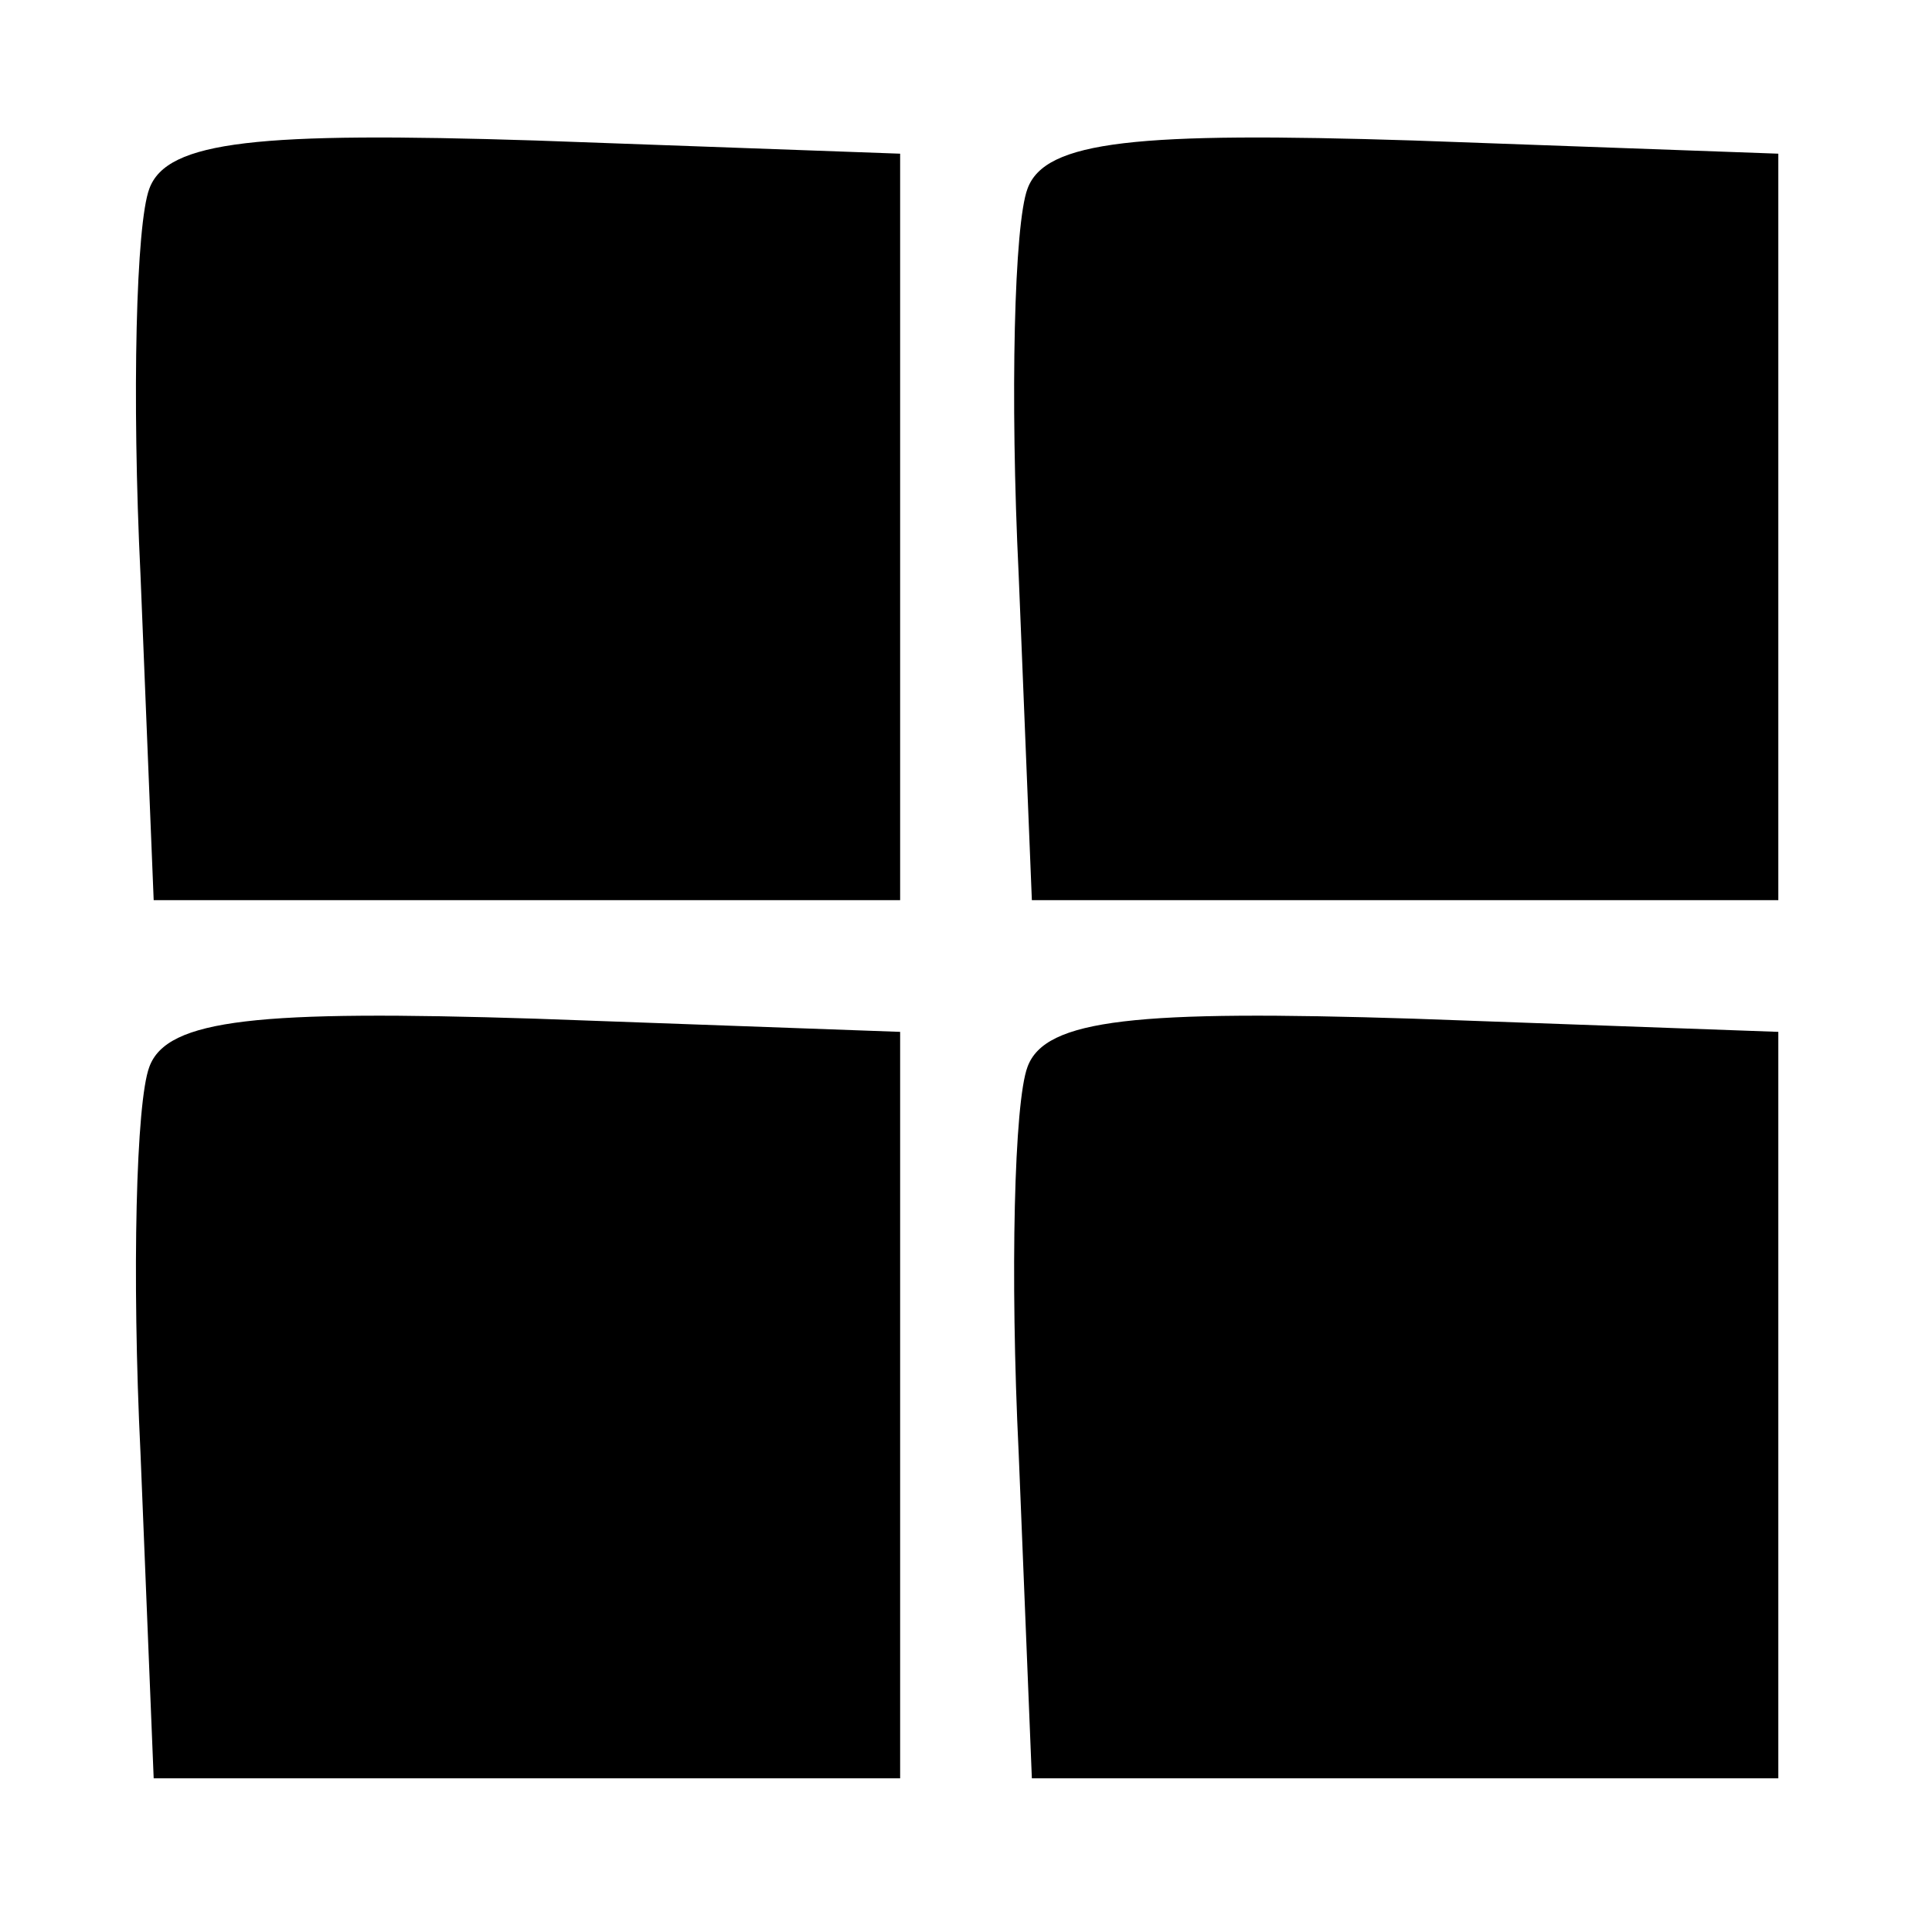
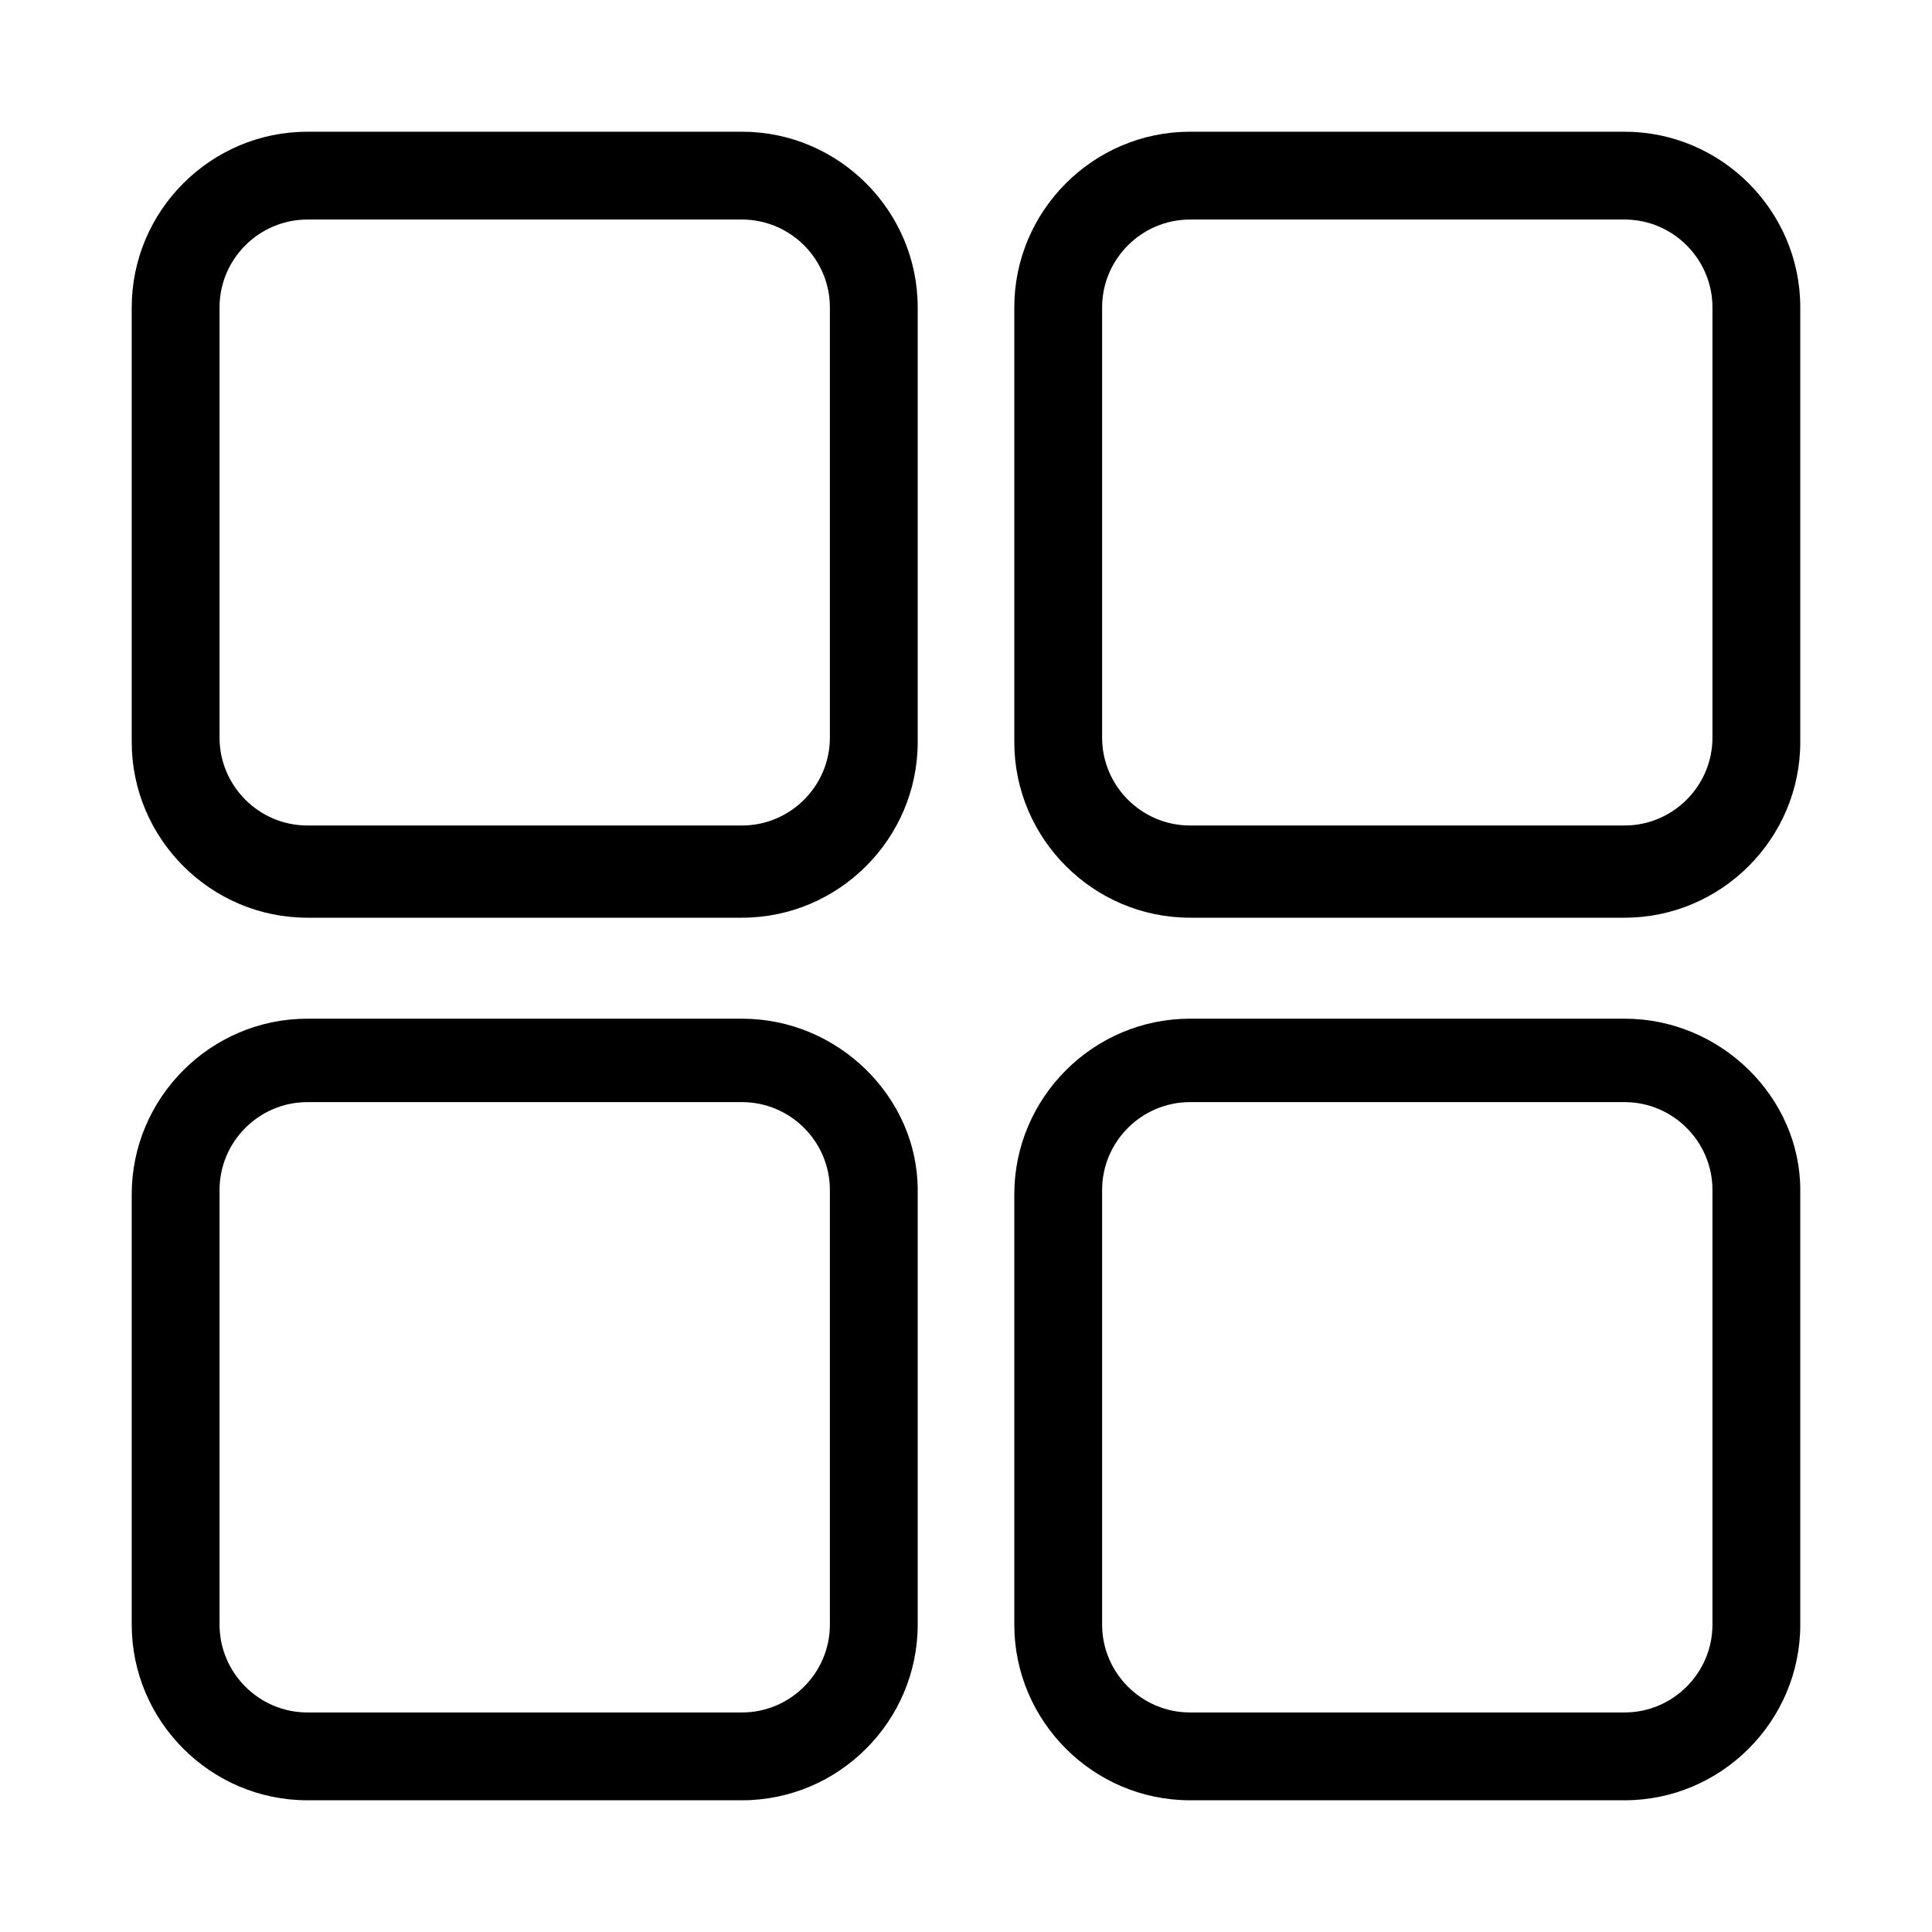
- <svg xmlns="http://www.w3.org/2000/svg" version="1.0" width="44pt" height="44pt" viewBox="0 0 44 44" preserveAspectRatio="xMidYMid meet">
-   <g transform="translate(0,44) scale(0.1,-0.1)" fill="#000000" stroke="none">
-     <path d="M34 397 c-3 -8 -4 -47 -2 -88 l3 -74 85 0 85 0 0 85 0 85 -83 3 c-63 2 -84 0 -88 -11z" />
-     <path d="M234 397 c-3 -8 -4 -47 -2 -88 l3 -74 85 0 85 0 0 85 0 85 -83 3 c-63 2 -84 0 -88 -11z" />
-     <path d="M34 197 c-3 -8 -4 -47 -2 -88 l3 -74 85 0 85 0 0 85 0 85 -83 3 c-63 2 -84 0 -88 -11z" />
-     <path d="M234 197 c-3 -8 -4 -47 -2 -88 l3 -74 85 0 85 0 0 85 0 85 -83 3 c-63 2 -84 0 -88 -11z" />
-   </g>
+ <svg xmlns="http://www.w3.org/2000/svg" t="1617707853284" class="icon" viewBox="0 0 1024 1024" version="1.1" p-id="6345" width="200" height="200">
+   <defs>
+     <style type="text/css" />
+   </defs>
+   <path d="M393.309 69.818H162.909C111.709 69.818 69.818 111.709 69.818 162.909v230.4c0 51.2 41.891 93.091 93.091 93.091h230.4c51.2 0 93.091-41.891 93.091-93.091V162.909c0-51.2-41.891-93.091-93.091-93.091z m46.545 321.164c0 25.6-20.945 46.545-46.545 46.545H162.909c-25.6 0-46.545-20.945-46.545-46.545V162.909c0-25.6 20.945-46.545 46.545-46.545h230.4c25.6 0 46.545 20.945 46.545 46.545v228.073zM861.091 69.818h-230.4c-51.2 0-93.091 41.891-93.091 93.091v230.4c0 51.2 41.891 93.091 93.091 93.091H861.091c51.2 0 93.091-41.891 93.091-93.091V162.909c0-51.2-41.891-93.091-93.091-93.091z m46.545 321.164c0 25.6-20.945 46.545-46.545 46.545h-230.4c-25.6 0-46.545-20.945-46.545-46.545V162.909c0-25.6 20.945-46.545 46.545-46.545H861.091c25.6 0 46.545 20.945 46.545 46.545v228.073zM393.309 539.927H162.909c-51.2 0-93.091 41.891-93.091 93.091V861.091c0 51.2 41.891 93.091 93.091 93.091h230.4c51.2 0 93.091-41.891 93.091-93.091v-230.4c0-48.873-41.891-90.764-93.091-90.764z m46.545 321.164c0 25.6-20.945 46.545-46.545 46.545H162.909c-25.6 0-46.545-20.945-46.545-46.545v-230.4c0-25.6 20.945-46.545 46.545-46.545h230.4c25.6 0 46.545 20.945 46.545 46.545V861.091zM861.091 539.927h-230.4c-51.2 0-93.091 41.891-93.091 93.091V861.091c0 51.2 41.891 93.091 93.091 93.091H861.091c51.2 0 93.091-41.891 93.091-93.091v-230.4c0-48.873-41.891-90.764-93.091-90.764zM907.636 861.091c0 25.6-20.945 46.545-46.545 46.545h-230.4c-25.6 0-46.545-20.945-46.545-46.545v-230.4c0-25.6 20.945-46.545 46.545-46.545H861.091c25.6 0 46.545 20.945 46.545 46.545V861.091z" fill="" p-id="6346" />
</svg>
